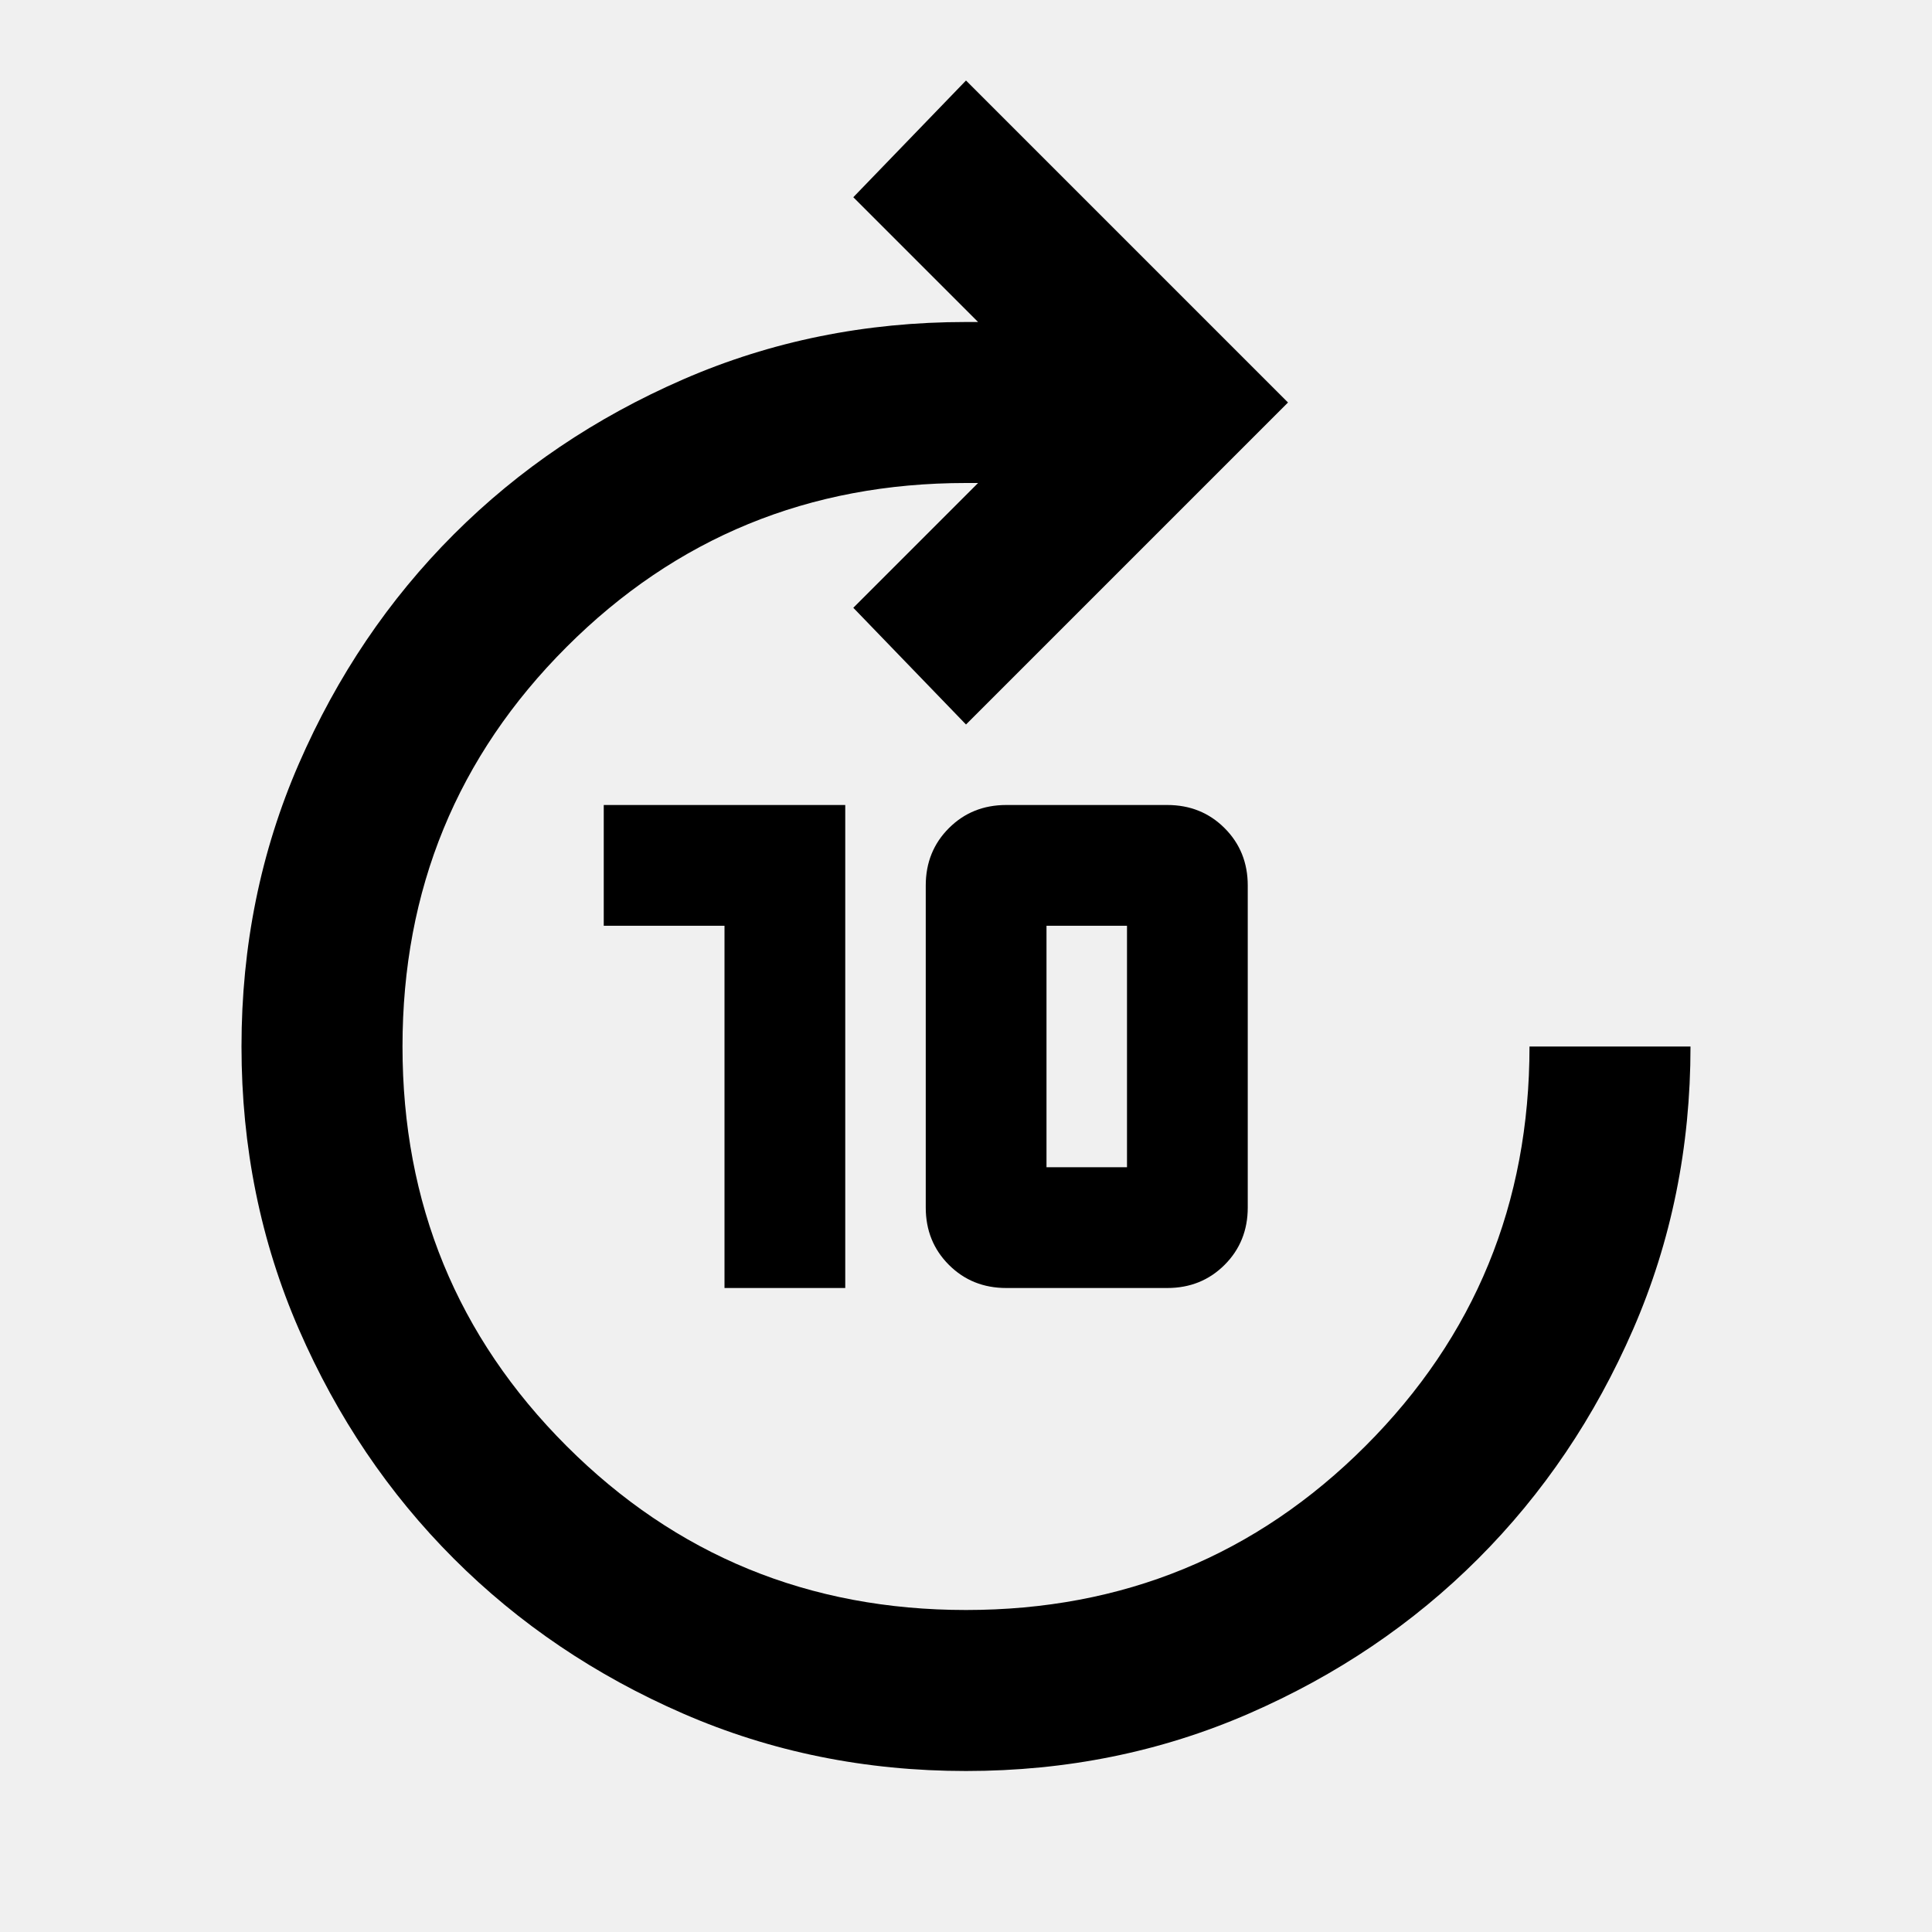
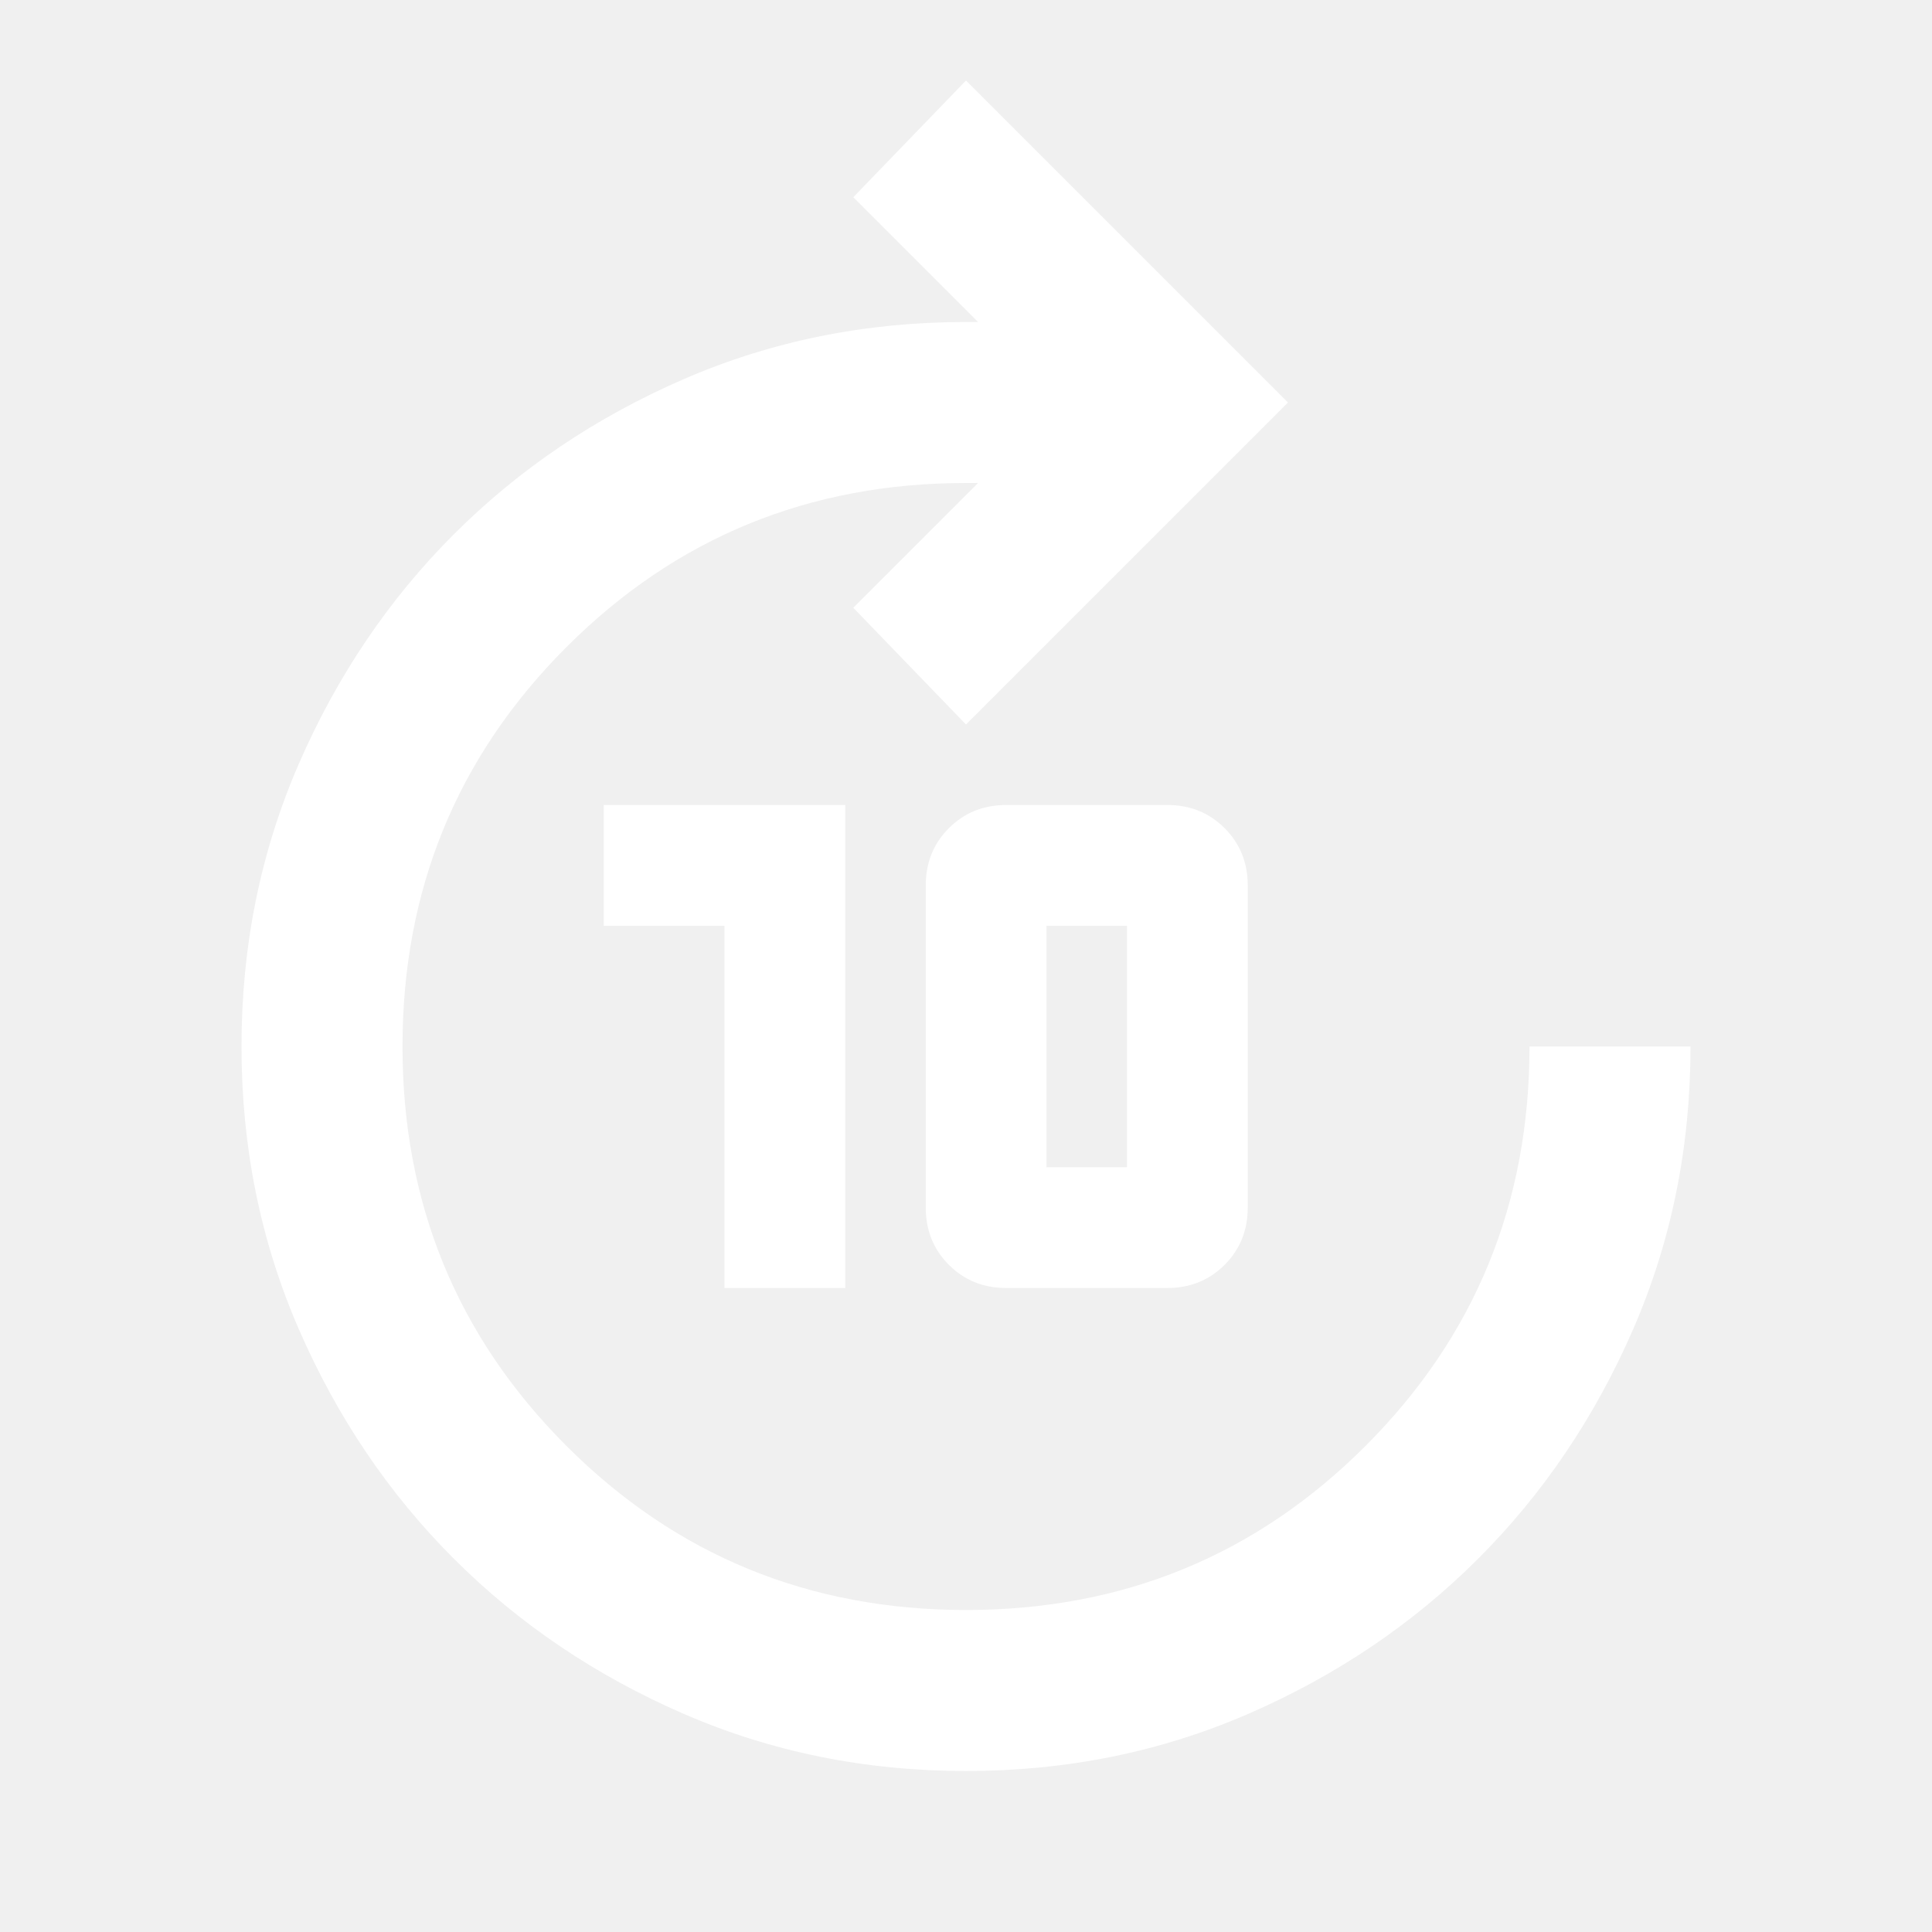
<svg xmlns="http://www.w3.org/2000/svg" height="24" viewBox="0 -960 960 960" width="24">
-   <path fill="currentColor" d="M360-320v-180h-60v-60h120v240h-60Zm140 0q-17 0-28.5-11.5T460-360v-160q0-17 11.5-28.5T500-560h80q17 0 28.5 11.5T620-520v160q0 17-11.5 28.5T580-320h-80Zm20-60h40v-120h-40v120ZM480-80q-75 0-140.5-28.5t-114-77q-48.5-48.5-77-114T120-440q0-75 28.5-140.5t77-114q48.5-48.5 114-77T480-800h6l-62-62 56-58 160 160-160 160-56-58 62-62h-6q-117 0-198.5 81.5T200-440q0 117 81.5 198.5T480-160q117 0 198.5-81.5T760-440h80q0 75-28.5 140.5t-77 114q-48.5 48.5-114 77T480-80Z" />
+   <path fill="#fff" d="M360-320v-180h-60v-60h120v240h-60Zm140 0q-17 0-28.5-11.5T460-360v-160q0-17 11.5-28.5T500-560h80q17 0 28.5 11.5T620-520v160q0 17-11.5 28.5T580-320h-80Zm20-60h40v-120h-40v120ZM480-80q-75 0-140.5-28.5t-114-77q-48.5-48.5-77-114T120-440q0-75 28.5-140.5t77-114q48.5-48.5 114-77T480-800h6l-62-62 56-58 160 160-160 160-56-58 62-62h-6q-117 0-198.5 81.5T200-440q0 117 81.5 198.5T480-160q117 0 198.5-81.5T760-440h80q0 75-28.5 140.5t-77 114q-48.5 48.5-114 77T480-80Z" />
</svg>
